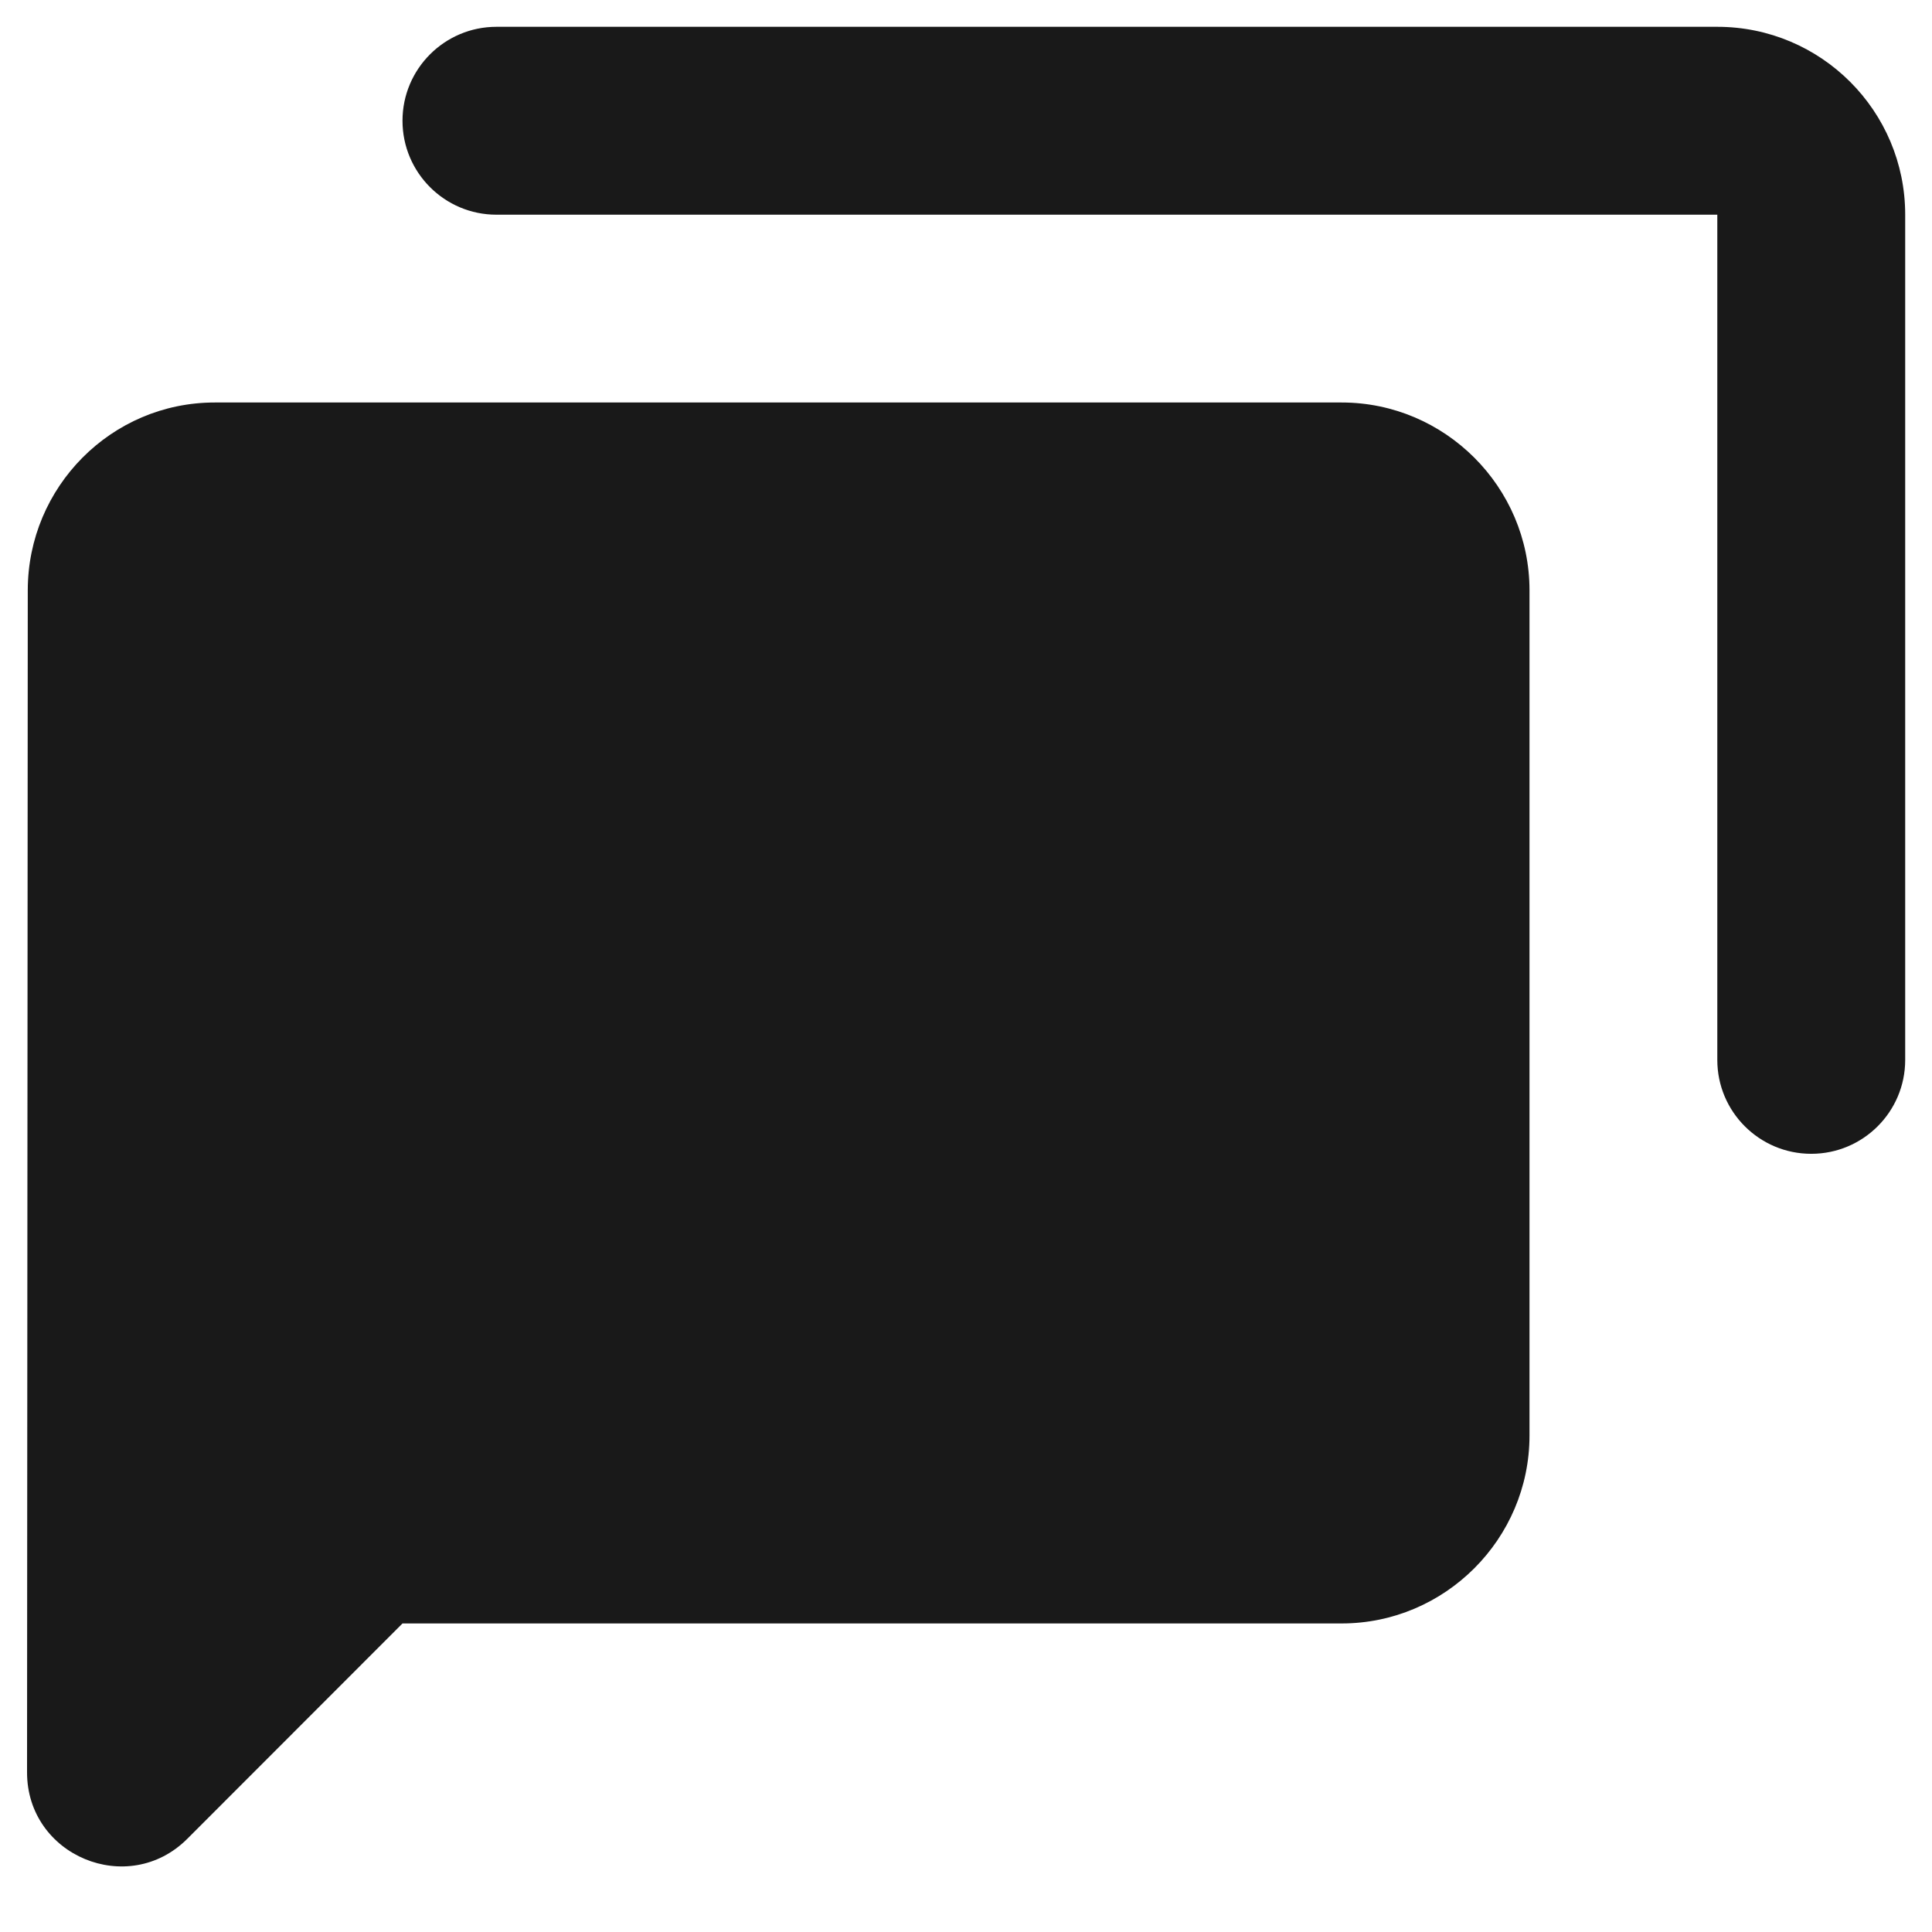
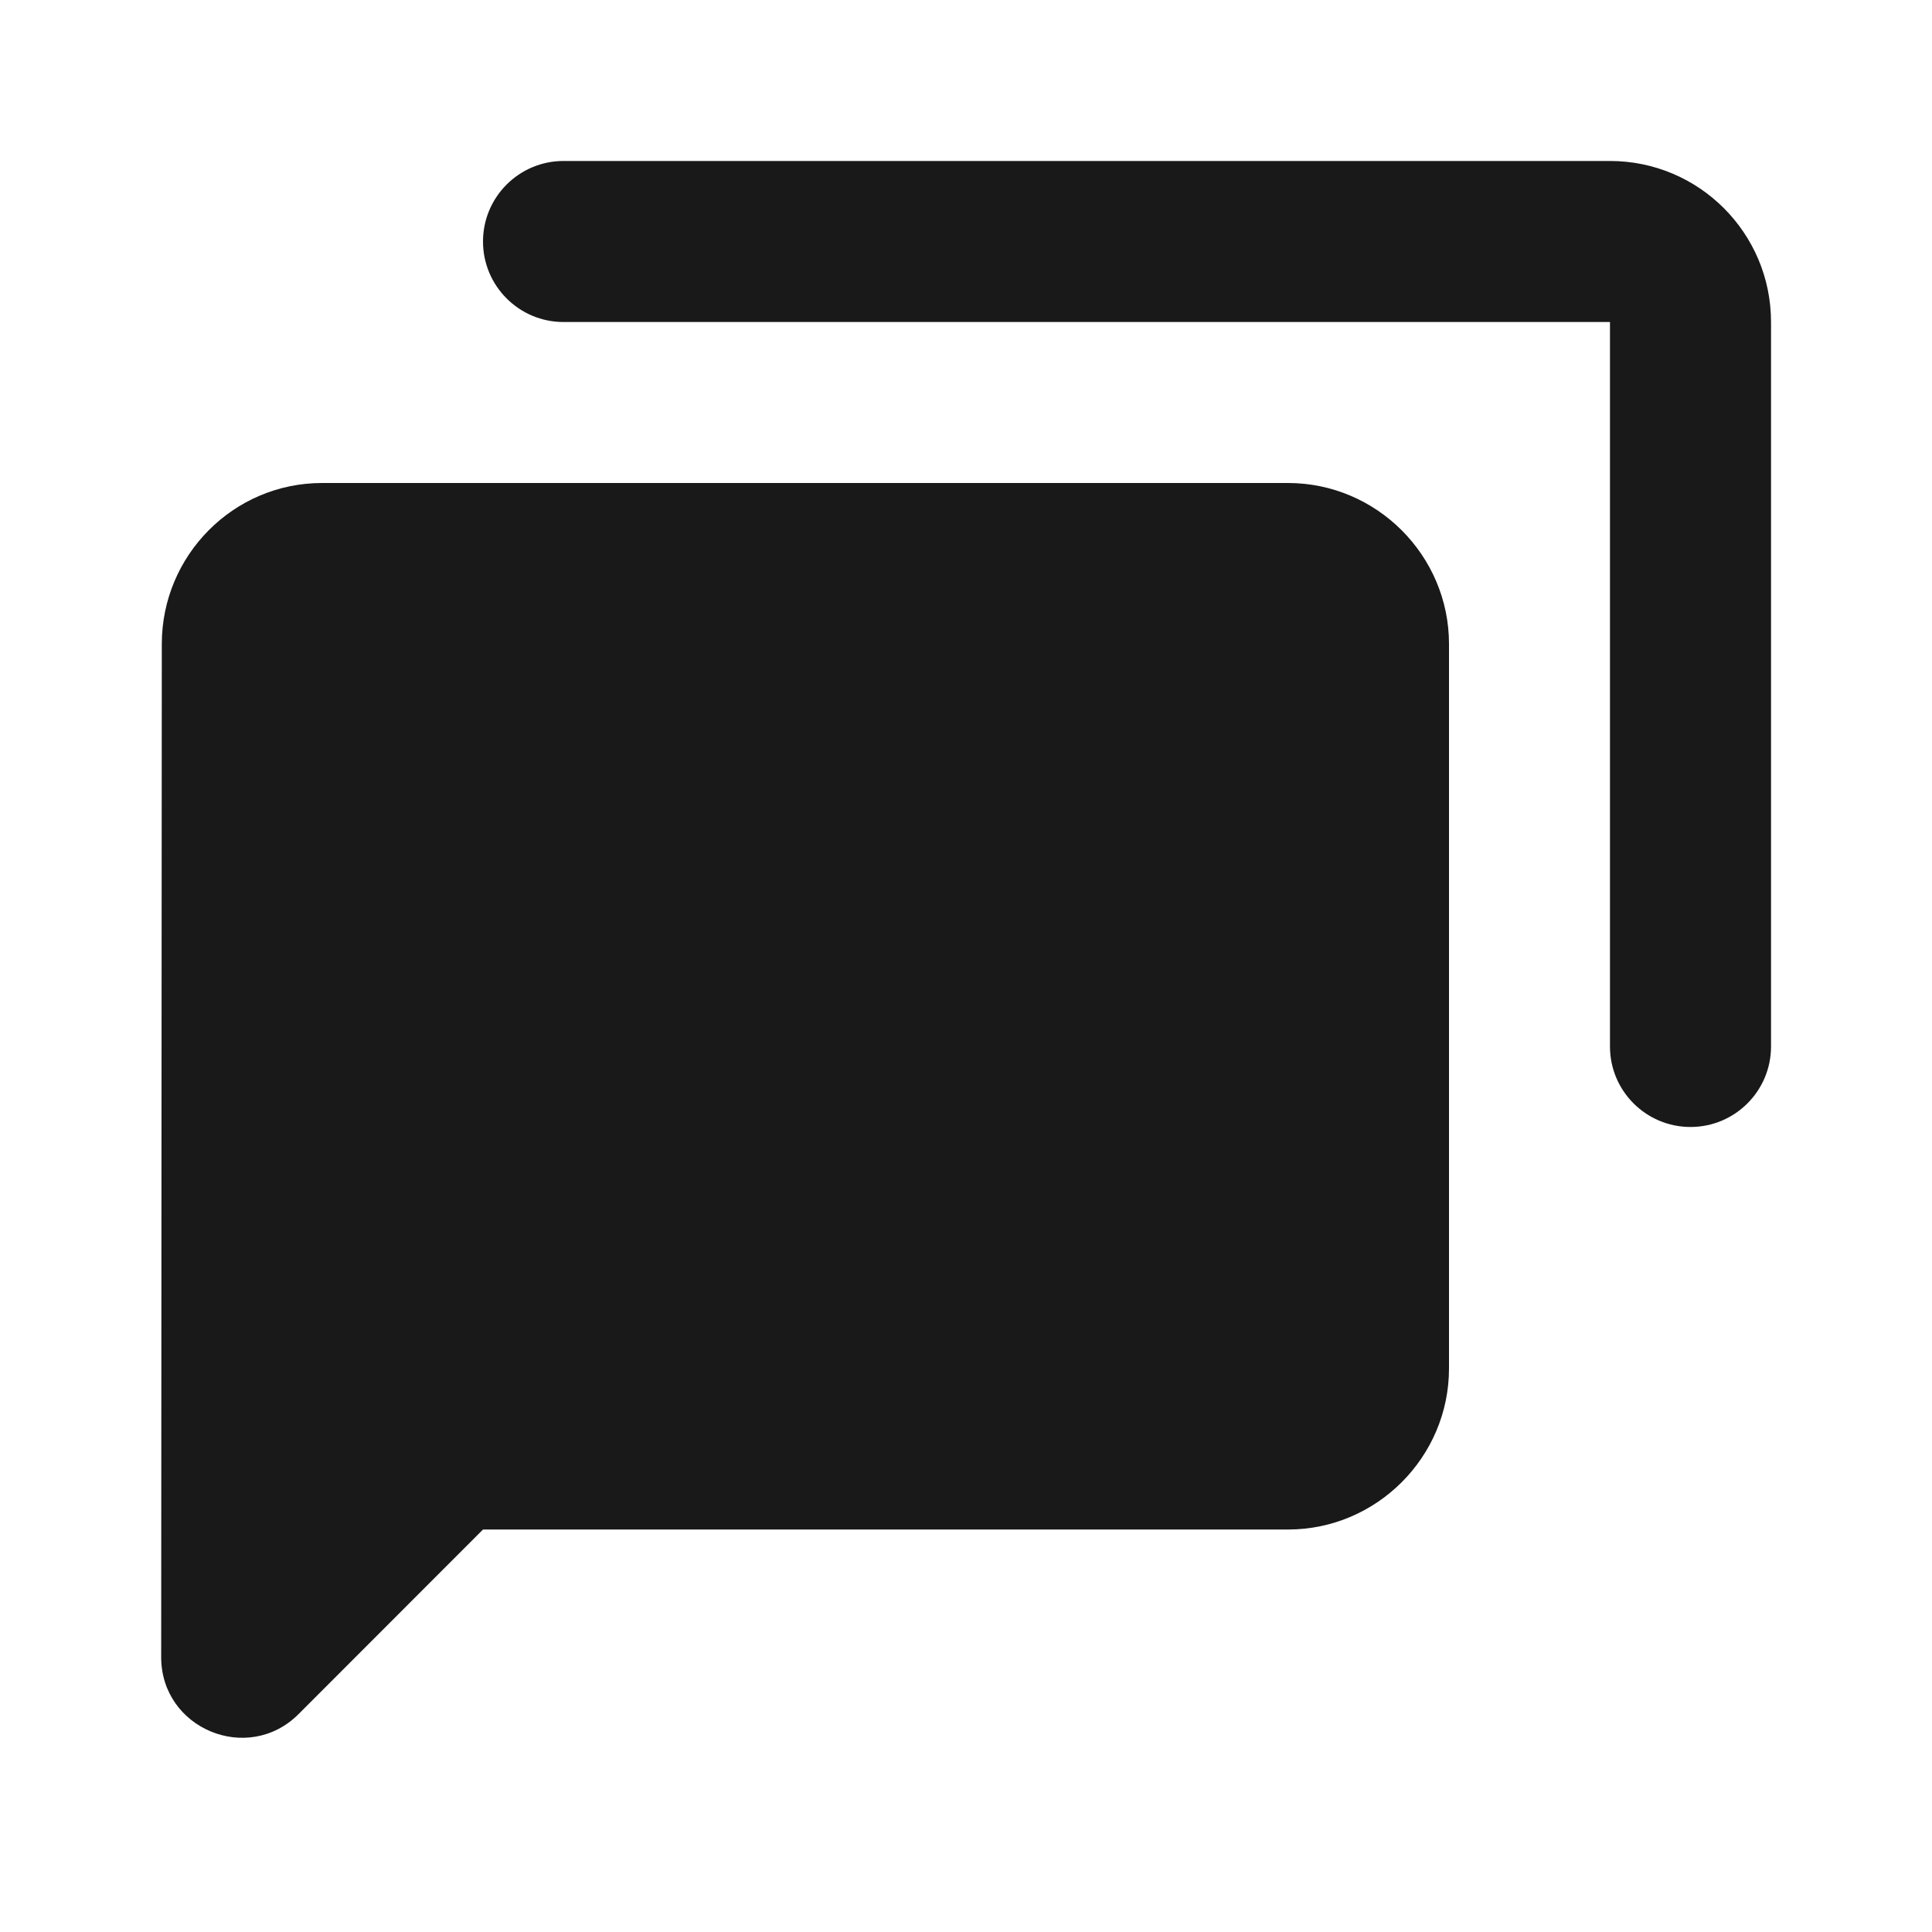
- <svg xmlns="http://www.w3.org/2000/svg" width="24" height="24" viewBox="0 0 24 24" fill="none">
-   <path d="M6.167 0.333C5.523 0.333 5 0.856 5 1.5C5 2.144 5.523 2.667 6.167 2.667H21.333V13.167C21.333 13.811 21.856 14.333 22.5 14.333C23.144 14.333 23.667 13.811 23.667 13.167V2.667C23.667 1.378 22.622 0.333 21.333 0.333H6.167ZM2.667 5C1.383 5 0.345 6.05 0.345 7.333L0.336 22.015C0.334 23.054 1.592 23.577 2.327 22.842L5 20.167H16.667C17.95 20.167 19 19.117 19 17.833V7.333C19 6.05 17.95 5 16.667 5H2.667Z" fill="#191919" />
+ <svg xmlns="http://www.w3.org/2000/svg" width="28" height="28" viewBox="0 0 28 28" fill="none">
+   <path d="M8.167 2.333C7.523 2.333 7 2.856 7 3.5C7 4.144 7.523 4.667 8.167 4.667H23.333V15.167C23.333 15.811 23.856 16.333 24.5 16.333C25.144 16.333 25.667 15.811 25.667 15.167V4.667C25.667 3.378 24.622 2.333 23.333 2.333H8.167ZM4.667 7C3.383 7 2.345 8.05 2.345 9.333L2.336 24.015C2.334 25.054 3.592 25.577 4.327 24.842L7 22.167H18.667C19.95 22.167 21 21.117 21 19.833V9.333C21 8.05 19.95 7 18.667 7H4.667Z" fill="#191919" />
</svg>
